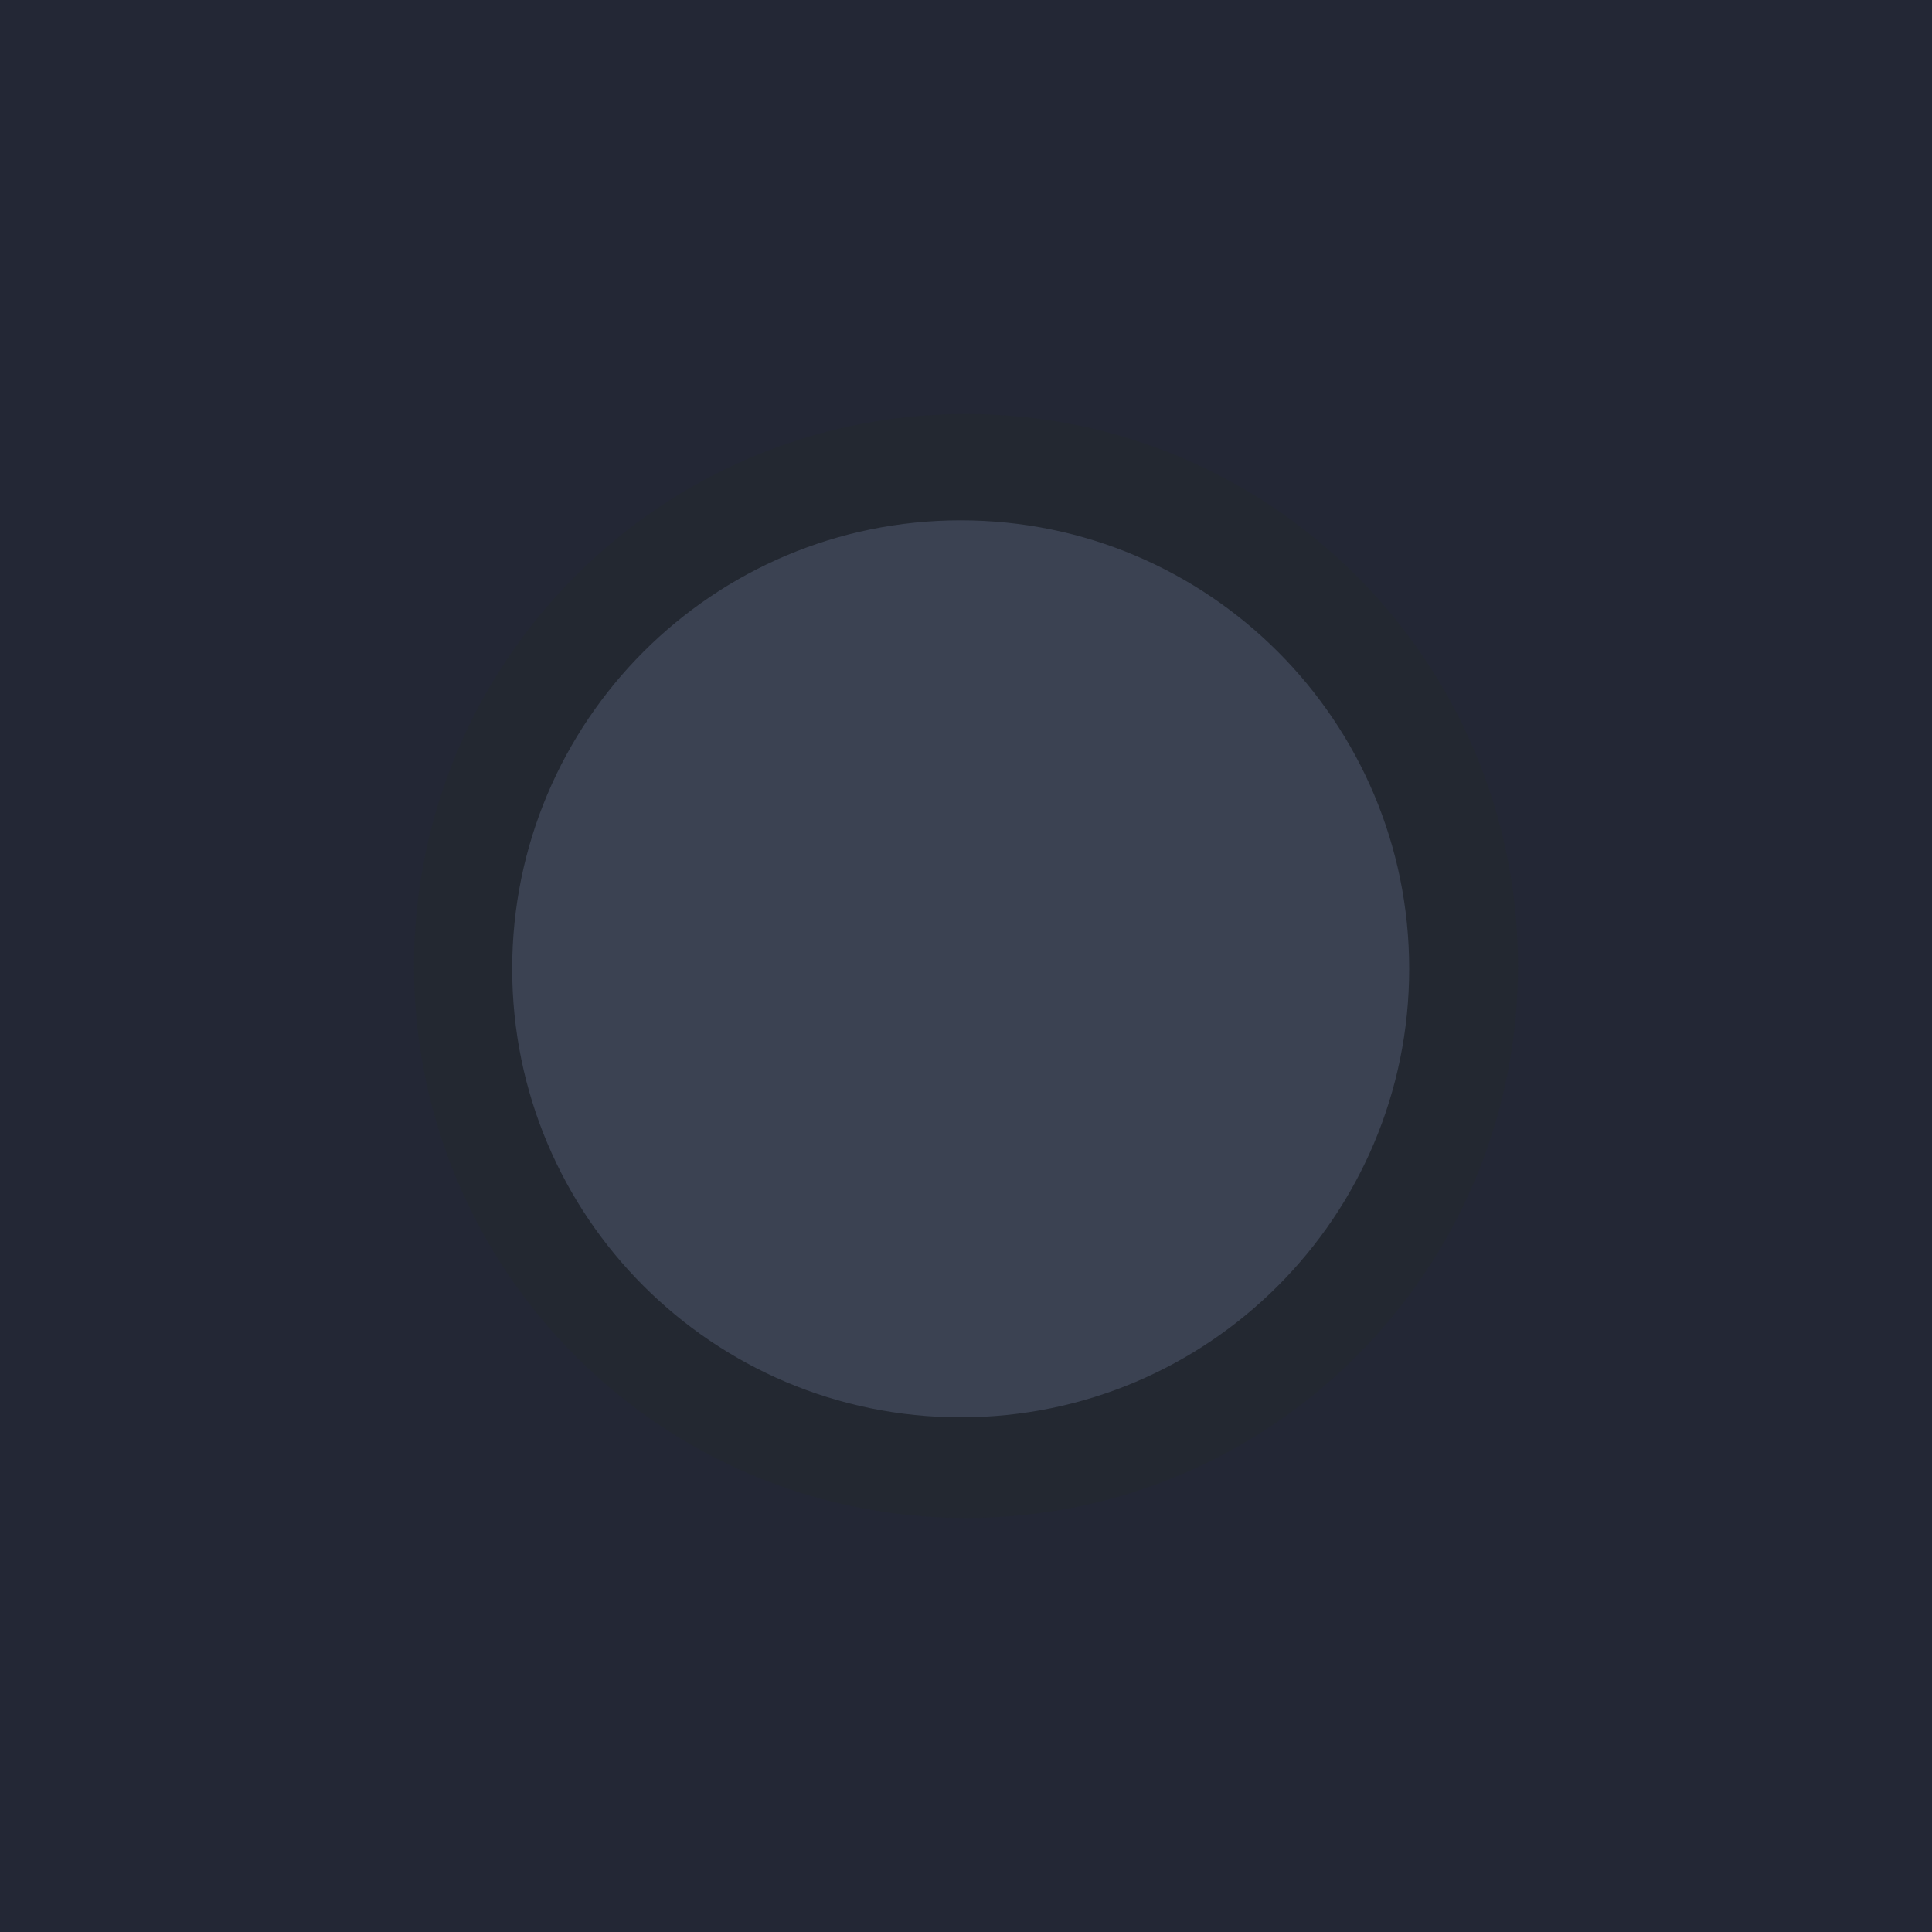
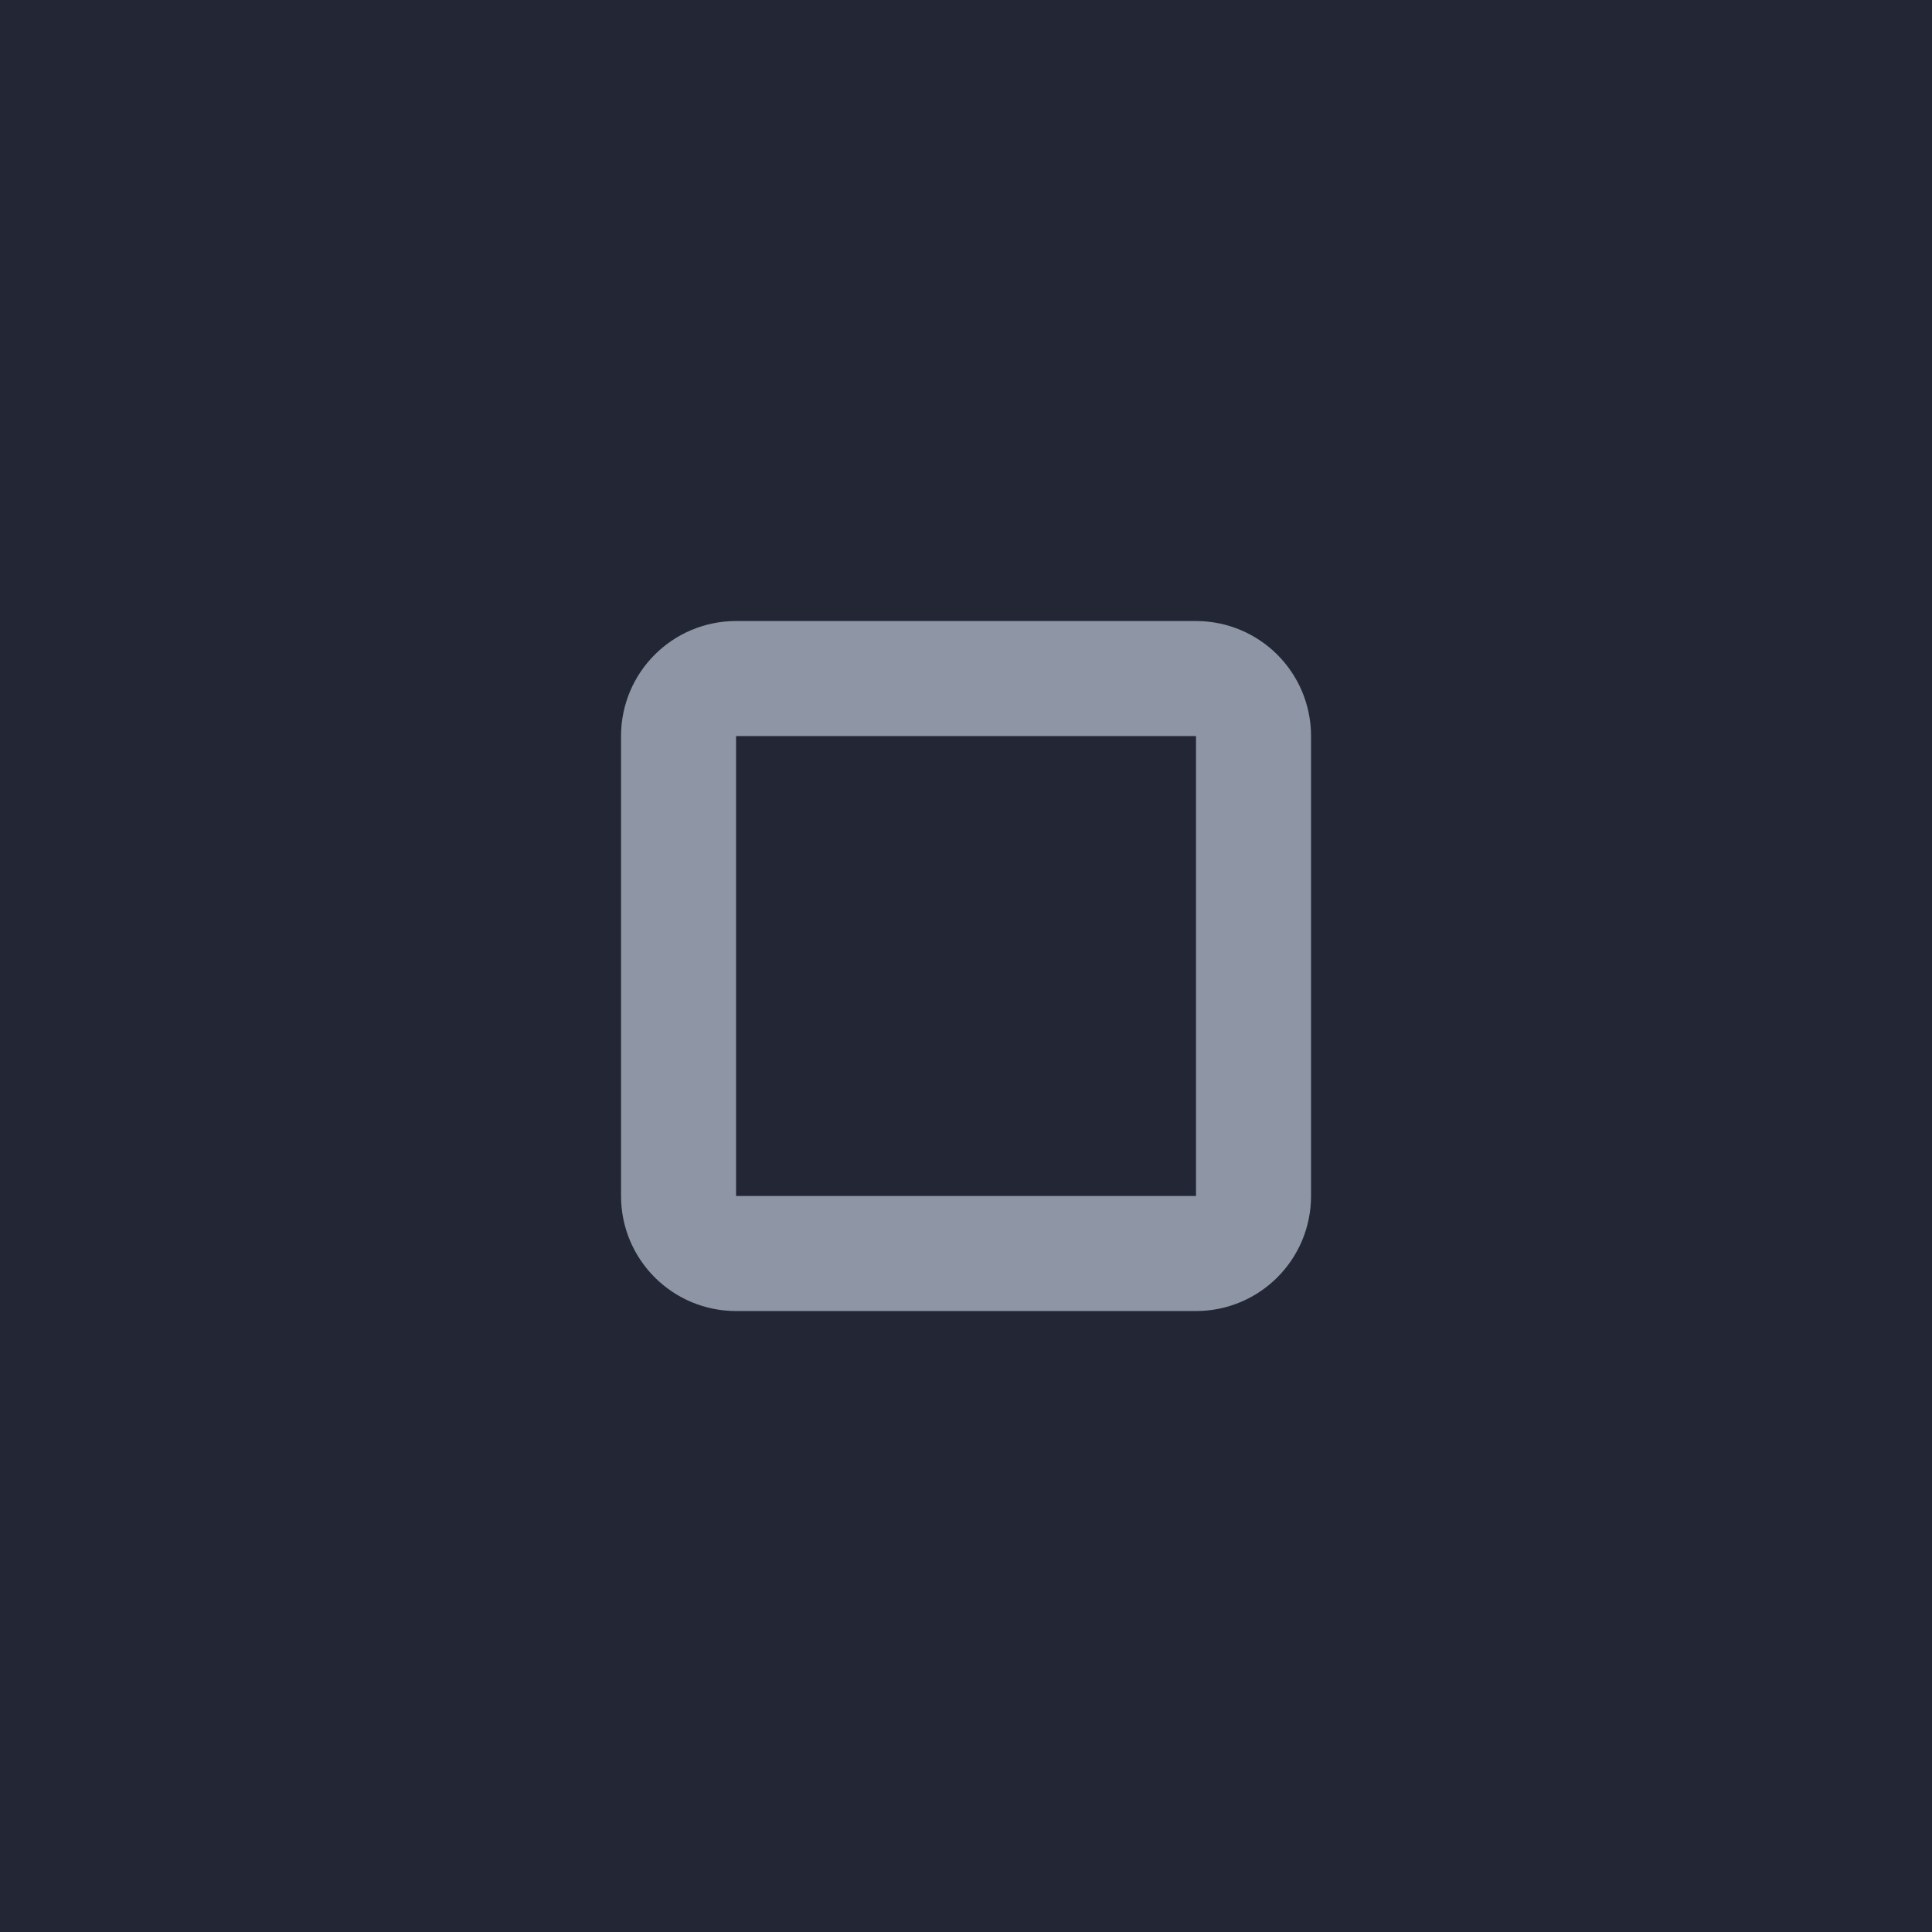
<svg xmlns="http://www.w3.org/2000/svg" width="28" height="28" viewBox="0 0 28 28" id="svg4142" version="1.1">
  <defs id="defs4144" />
  <g id="layer1" transform="translate(0,-1024.362)">
    <rect style="opacity:1;fill:#232735;fill-opacity:1;fill-rule:evenodd;stroke:none;stroke-width:2.745;stroke-linecap:butt;stroke-linejoin:miter;stroke-miterlimit:4;stroke-dasharray:none;stroke-dashoffset:478.437;stroke-opacity:1" id="rect4741" width="28" height="32" x="0" y="1020.362" />
-     <circle style="fill:#eceff1;fill-opacity:0.1;stroke:none;stroke-width:0.5;stroke-linejoin:miter;stroke-miterlimit:4;stroke-dasharray:none;stroke-opacity:1" id="path2994" cx="1038.059" cy="13.018" r="12" transform="rotate(90)" />
-     <rect style="opacity:1;fill:#ffffff;fill-opacity:0.07;fill-rule:evenodd;stroke:none;stroke-width:2.745;stroke-linecap:butt;stroke-linejoin:miter;stroke-miterlimit:4;stroke-dasharray:none;stroke-dashoffset:478.437;stroke-opacity:1" id="rect4139" width="28" height="1" x="0" y="1020.362" />
-     <path id="path4094" style="fill:#232831;fill-opacity:1;fill-rule:evenodd;stroke:none;stroke-width:0.014" d="m 14,1046.362 c 4.418,0 8,-3.582 8,-8 0,-4.418 -3.582,-8 -8,-8 -4.418,0 -8,3.582 -8,8 0,4.418 3.582,8 8,8" />
-     <path style="fill:#3b4252;fill-opacity:1;fill-rule:evenodd;stroke:none;stroke-width:0.013" d="m 13.923,1031.903 c -3.59,0 -6.5,2.91 -6.5,6.5 0,3.59 2.91,6.5 6.5,6.5 3.59,0 6.5,-2.91 6.5,-6.5 0,-3.59 -2.91,-6.5 -6.5,-6.5 z" id="path4096" />
+     <circle style="fill:#eceff1;fill-opacity:0.1;stroke:none;stroke-width:0.5;stroke-linejoin:miter;stroke-miterlimit:4;stroke-dasharray:none;stroke-opacity:1" id="path2994" cx="1036.362" cy="13" r="12" transform="rotate(90)" />
+     <rect style="opacity:1;fill:#ffffff;fill-opacity:0.07;fill-rule:evenodd;stroke:none;stroke-width:2.745;stroke-linecap:butt;stroke-linejoin:miter;stroke-miterlimit:4;stroke-dasharray:none;stroke-dashoffset:478.437;stroke-opacity:1" id="rect4959" width="28" height="1" x="0" y="1020.362" />
+     <rect style="opacity:1;fill:#d8dee9;fill-opacity:0;stroke:#8e95a4;stroke-width:1.667;stroke-linejoin:round;stroke-miterlimit:3;stroke-dasharray:none;stroke-opacity:1;paint-order:markers fill stroke" id="rect818" width="8.333" height="8.333" x="9.834" y="1034.196" rx="0.833" ry="0.833" />
  </g>
</svg>
